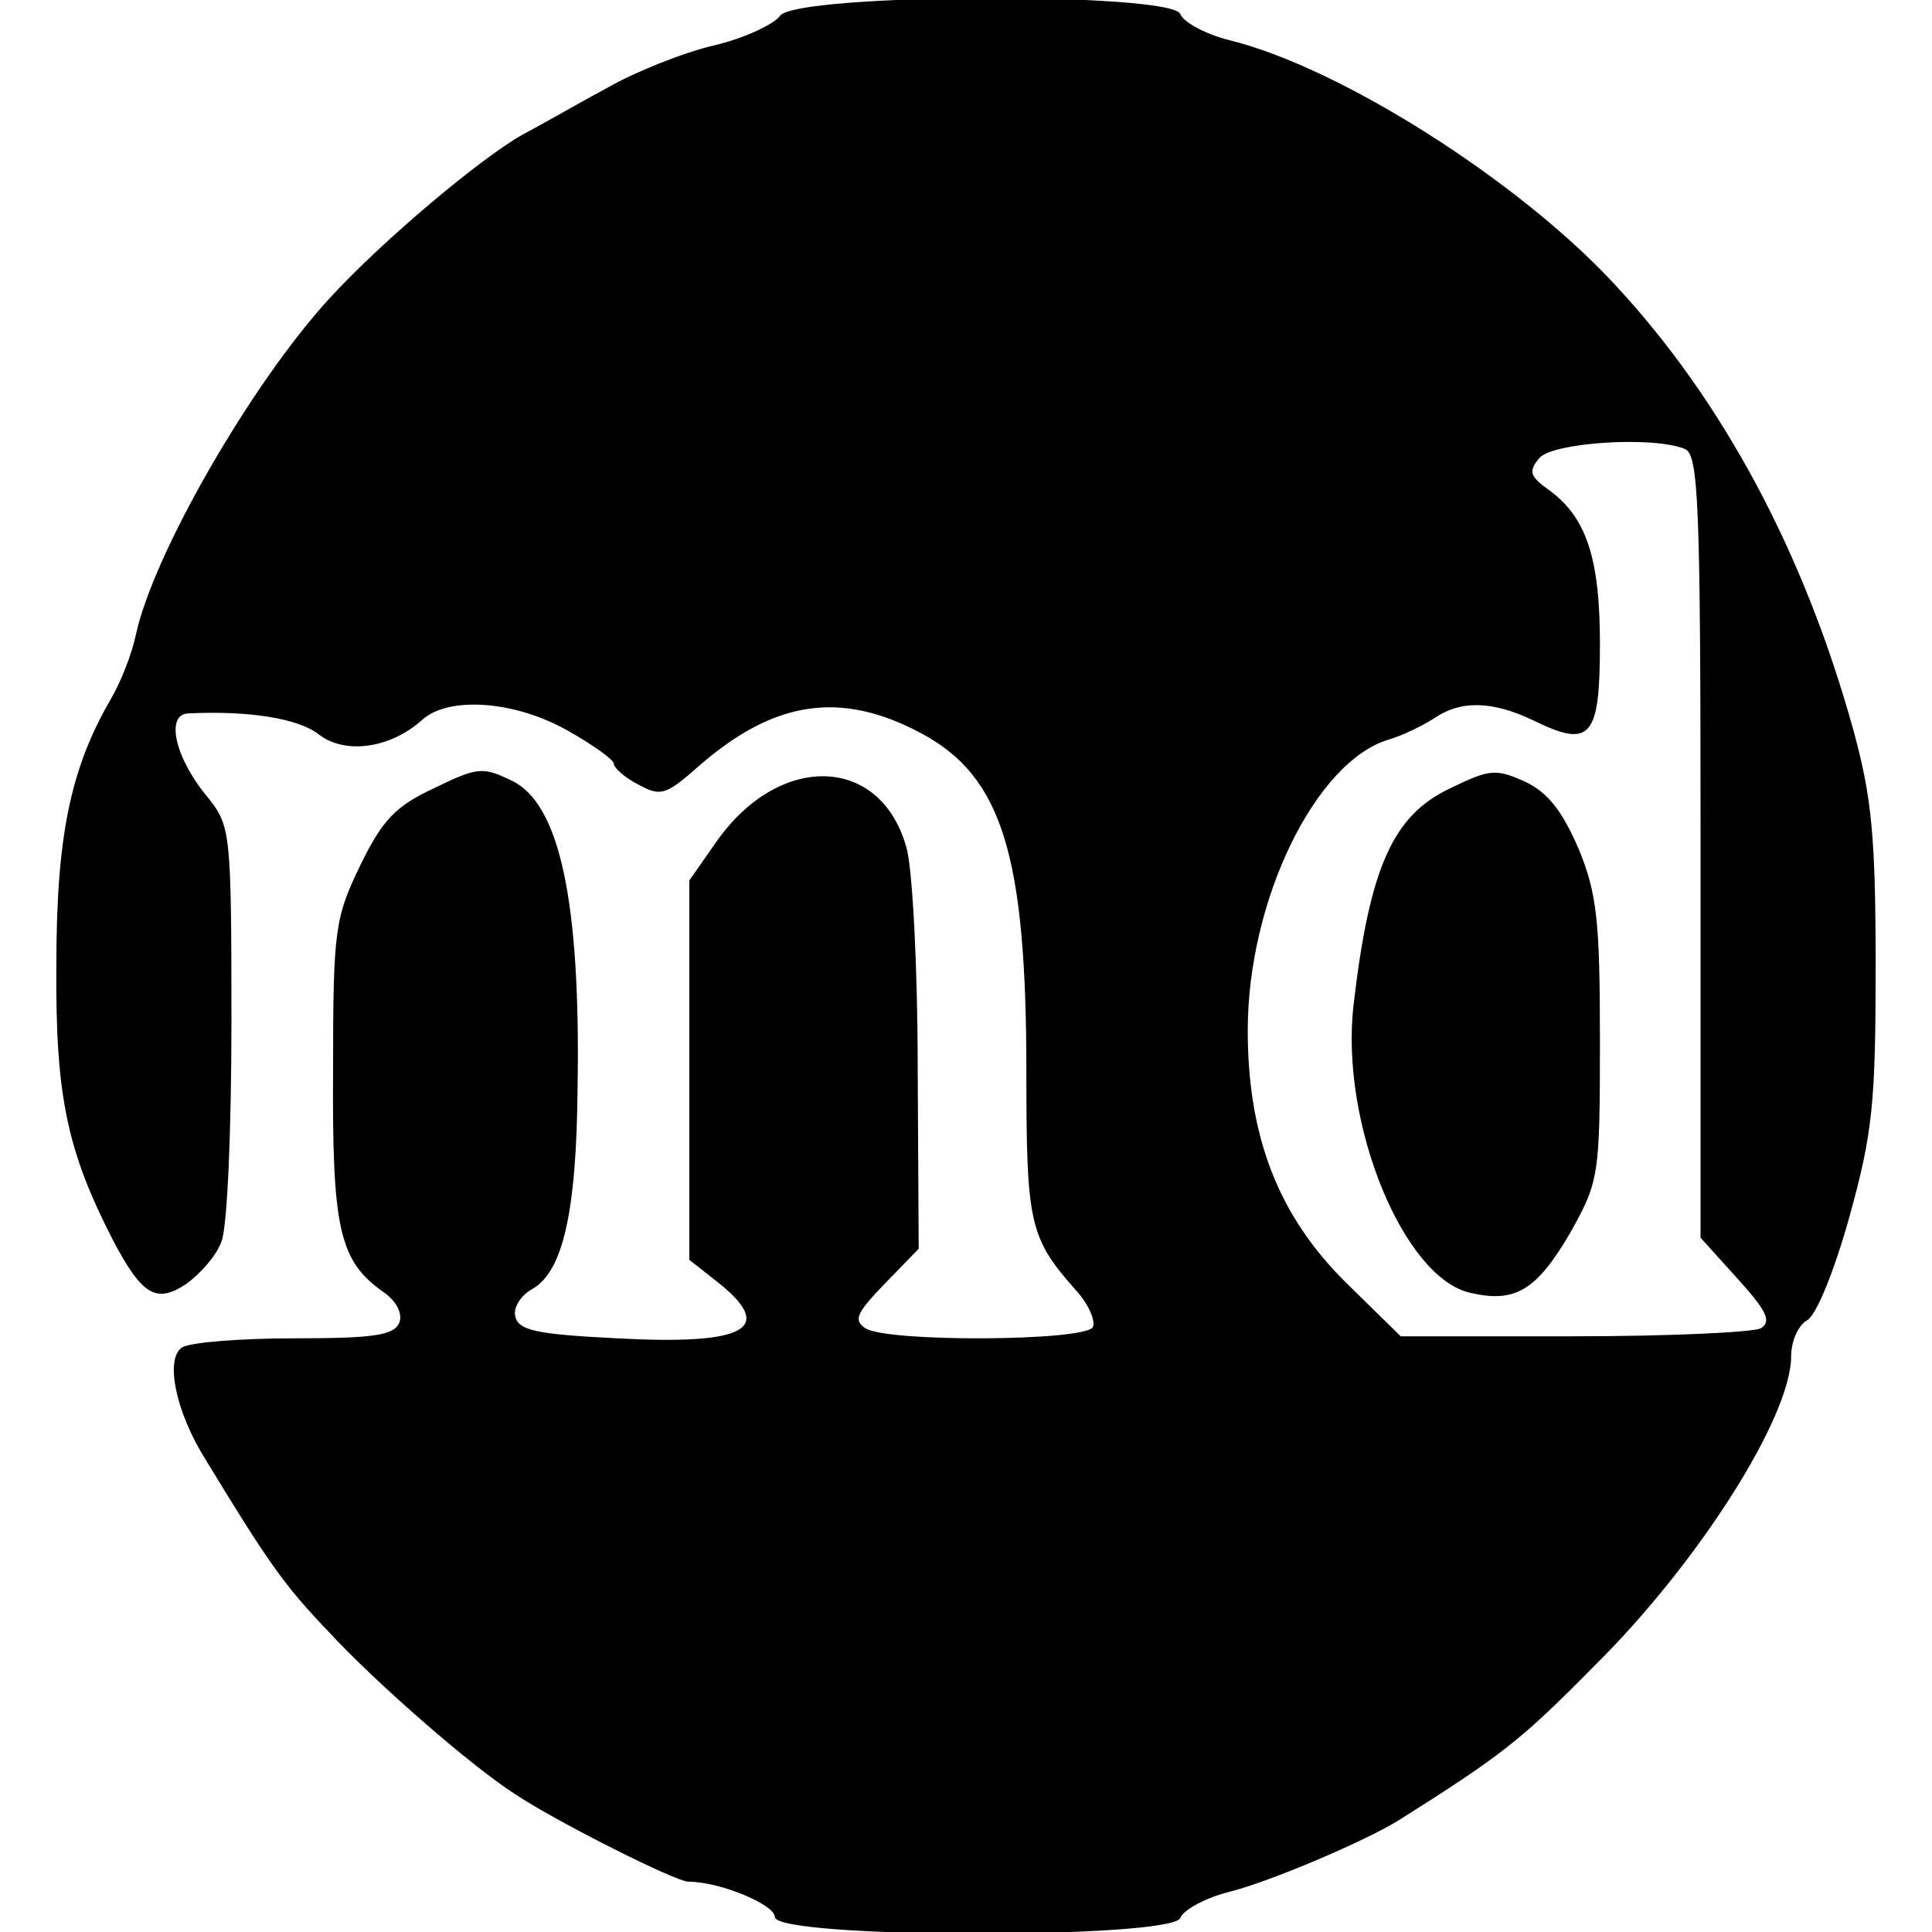
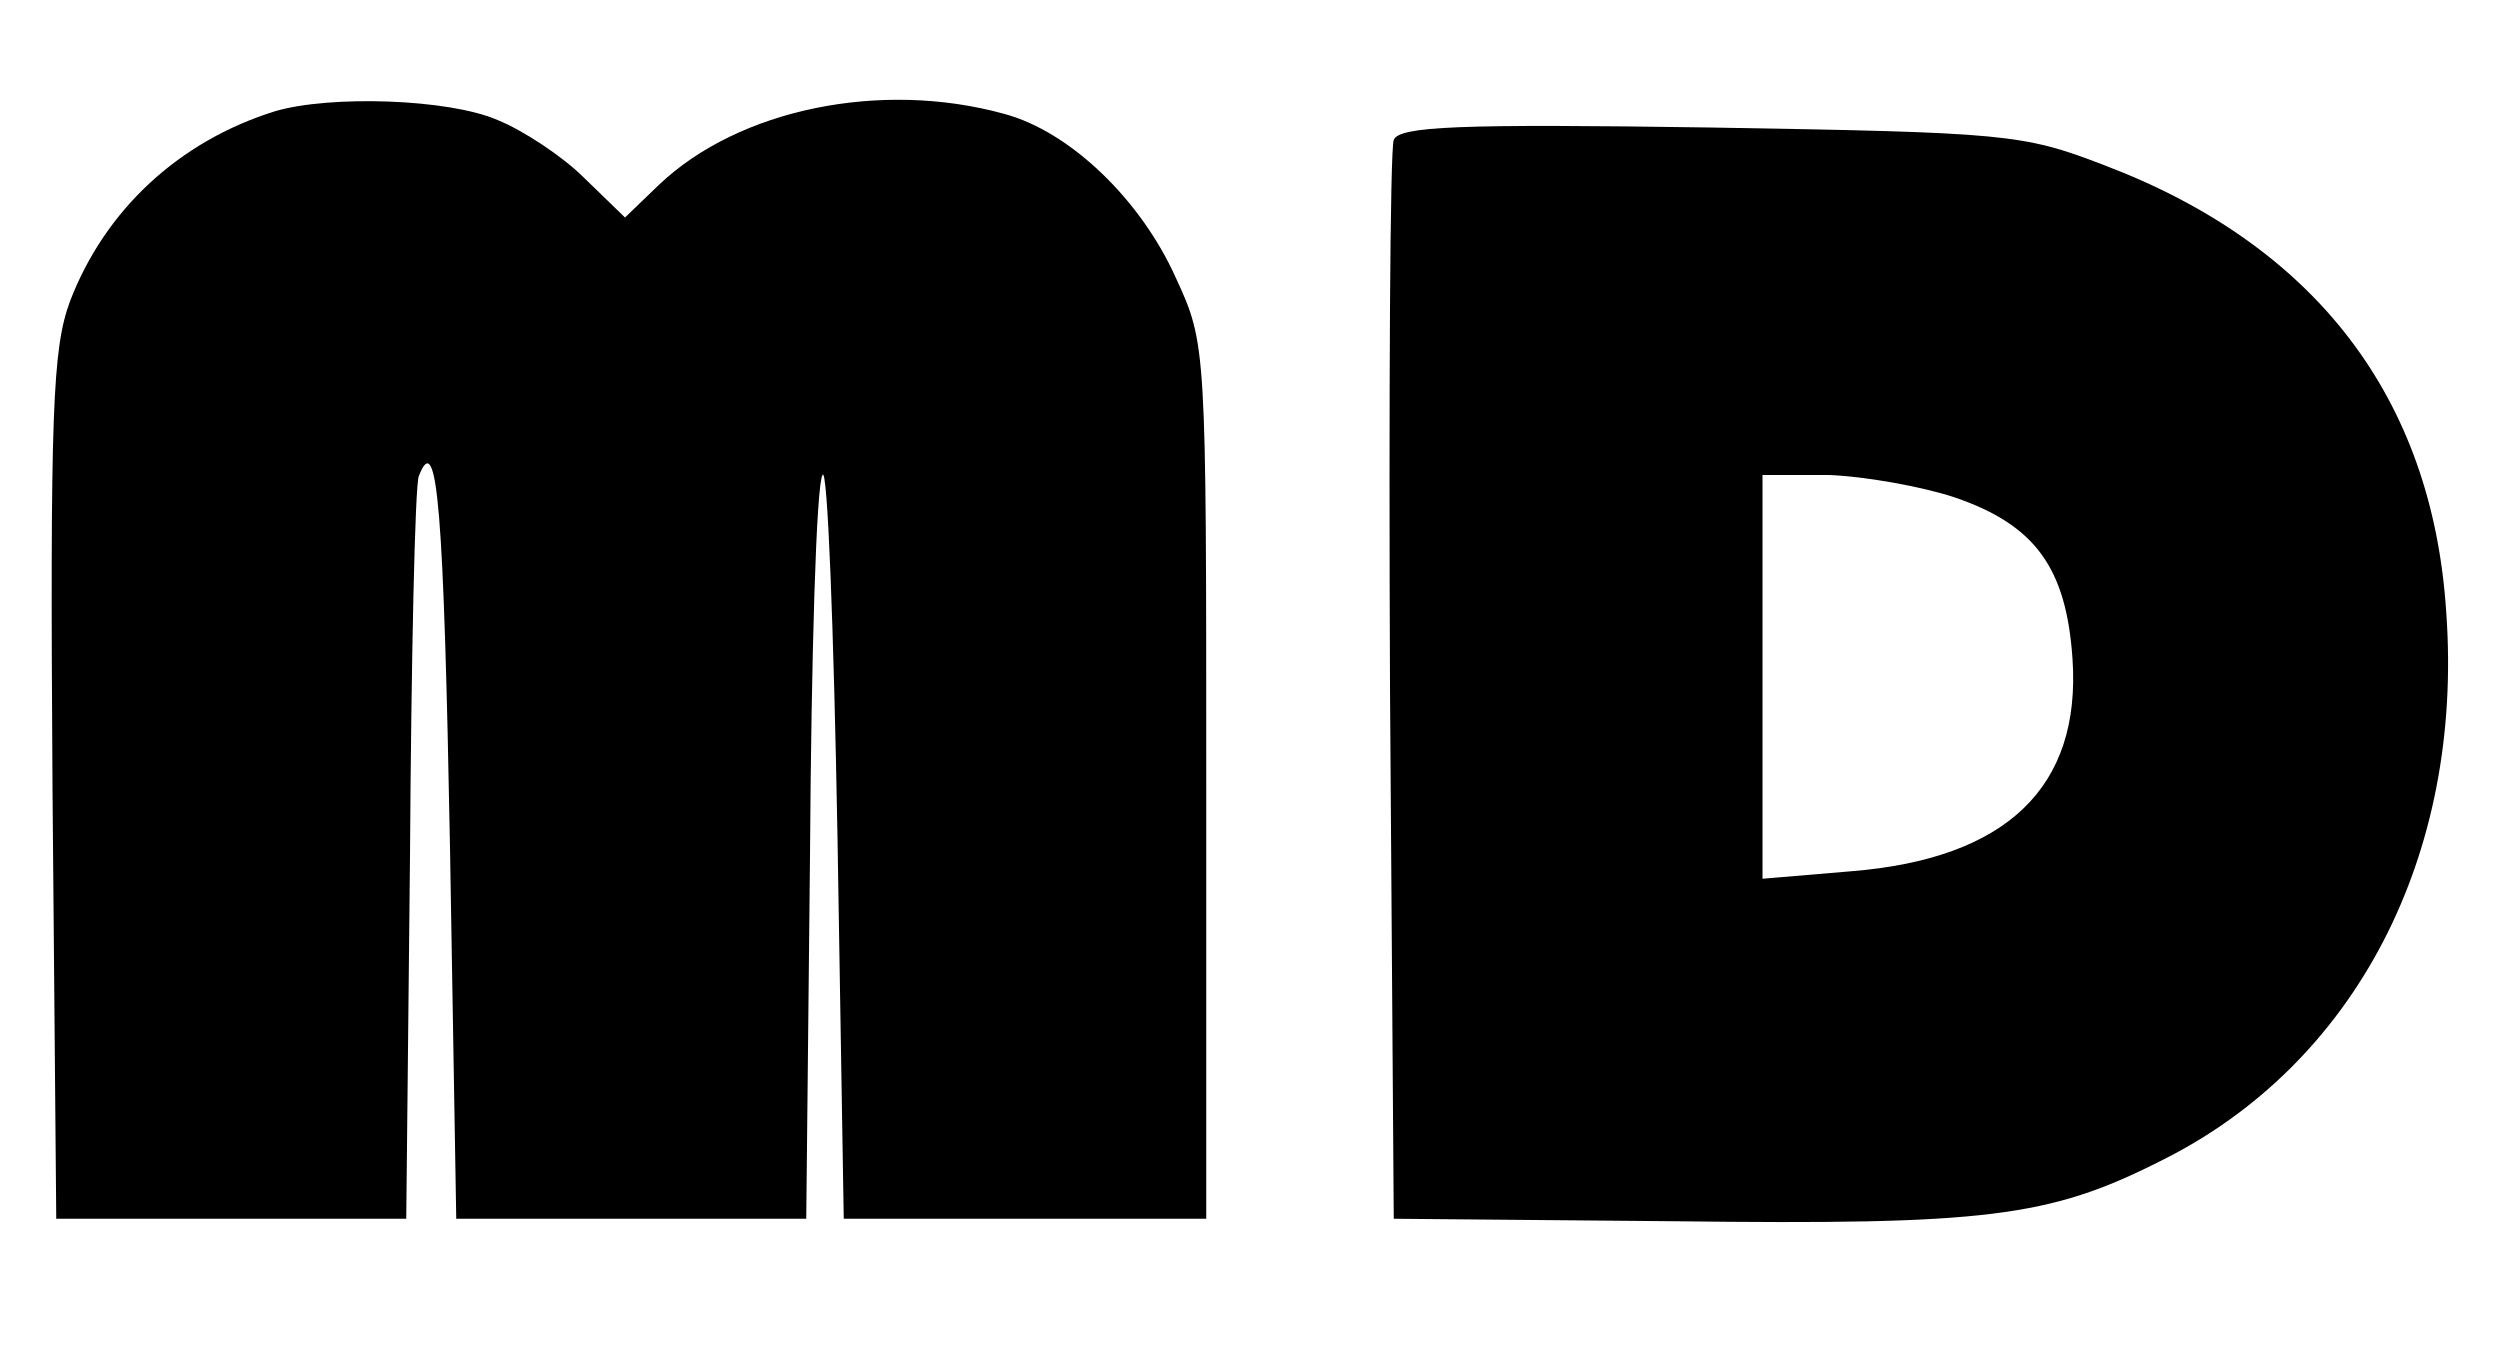
- <svg xmlns="http://www.w3.org/2000/svg" version="1.0" width="192pt" height="192pt" viewBox="0 0 192 192" preserveAspectRatio="xMidYMid meet">
-   <g transform="translate(0,192) scale(0.1,-0.1)" fill="#000000" stroke="none">
-     <path d="M775 1904 c-6 -8 -35 -22 -65 -29 -30 -7 -78 -26 -106 -42 -28 -15 -66 -37 -85 -47 -41 -23 -139 -105 -192 -163 -77 -84 -175 -254 -192 -334 -4 -19 -15 -47 -25 -64 -40 -69 -54 -136 -54 -265 -1 -130 11 -184 56 -272 29 -55 43 -64 73 -44 14 10 30 28 35 42 6 14 10 112 10 219 0 188 -1 194 -23 222 -33 39 -43 83 -20 84 60 3 110 -5 130 -21 26 -20 71 -14 103 15 26 23 91 19 144 -11 25 -14 46 -29 46 -33 0 -4 11 -14 25 -21 22 -12 27 -10 61 20 74 64 140 74 220 31 80 -43 104 -121 104 -337 0 -150 3 -164 49 -216 13 -14 20 -31 17 -37 -9 -14 -205 -15 -226 -1 -12 8 -9 15 19 44 l34 35 -1 179 c0 98 -5 197 -11 219 -25 92 -125 96 -188 8 l-28 -40 0 -188 0 -189 28 -22 c58 -46 30 -63 -100 -56 -81 4 -98 8 -101 22 -2 9 6 21 17 27 30 17 44 75 45 201 3 185 -18 281 -65 304 -29 14 -34 14 -77 -7 -39 -18 -52 -32 -74 -77 -25 -52 -27 -63 -27 -203 -1 -158 6 -190 50 -221 13 -9 19 -21 16 -30 -5 -13 -25 -16 -104 -16 -54 0 -104 -4 -112 -9 -17 -11 -7 -63 23 -111 62 -102 78 -125 122 -171 46 -50 144 -136 189 -164 43 -28 157 -85 169 -85 32 0 86 -23 86 -35 0 -22 395 -22 403 -1 3 8 25 20 49 26 40 10 134 50 168 71 103 65 121 79 195 154 103 102 195 247 195 307 0 15 7 31 16 36 9 5 27 49 42 103 23 83 26 113 26 249 0 129 -4 168 -22 234 -49 177 -130 328 -237 443 -95 103 -273 216 -383 243 -24 6 -46 18 -49 26 -8 22 -384 21 -398 -2z m899 -430 c14 -5 16 -50 16 -395 l0 -389 37 -41 c28 -31 34 -42 23 -49 -7 -4 -91 -8 -186 -8 l-172 0 -54 53 c-68 67 -98 146 -98 251 0 129 67 267 140 289 14 4 34 14 45 21 26 18 57 18 99 -2 57 -28 66 -17 66 76 0 87 -14 127 -52 154 -18 13 -19 18 -8 31 13 15 111 22 144 9z" />
-     <path d="M1442 1137 c-58 -27 -81 -79 -97 -217 -13 -117 50 -271 117 -285 44 -10 65 3 98 59 29 52 30 56 30 192 0 119 -3 146 -21 190 -16 37 -30 56 -53 67 -29 13 -35 13 -74 -6z" />
+ <svg xmlns="http://www.w3.org/2000/svg" version="1.0" width="200pt" height="108pt" viewBox="0 0 200 108" preserveAspectRatio="xMidYMid meet">
+   <g transform="translate(0,108) scale(0.1,-0.1)" fill="#000000" stroke="none">
+     <path d="M220 991 c-77 -24 -136 -79 -164 -152 -14 -38 -16 -88 -14 -389 l3 -345 140 0 140 0 3 290 c1 160 4 296 7 304 15 39 20 -27 25 -297 l5 -297 140 0 140 0 3 290 c1 160 5 297 10 305 4 8 9 -122 12 -290 l5 -305 145 0 145 0 0 350 c0 347 0 350 -24 402 -28 63 -85 118 -138 132 -98 27 -212 4 -276 -57 l-27 -26 -33 32 c-17 17 -49 38 -69 46 -39 17 -134 20 -178 7z" />
+     <path d="M1115 968 c-3 -7 -4 -204 -3 -438 l3 -425 225 -2 c248 -3 299 3 388 48 156 77 243 244 229 439 -11 172 -105 294 -274 358 -65 25 -78 26 -315 30 -201 3 -249 1 -253 -10z m449 -286 c64 -22 89 -56 94 -129 7 -103 -53 -160 -177 -170 l-71 -6 0 162 0 161 53 0 c28 -1 74 -9 101 -18z" />
  </g>
</svg>
